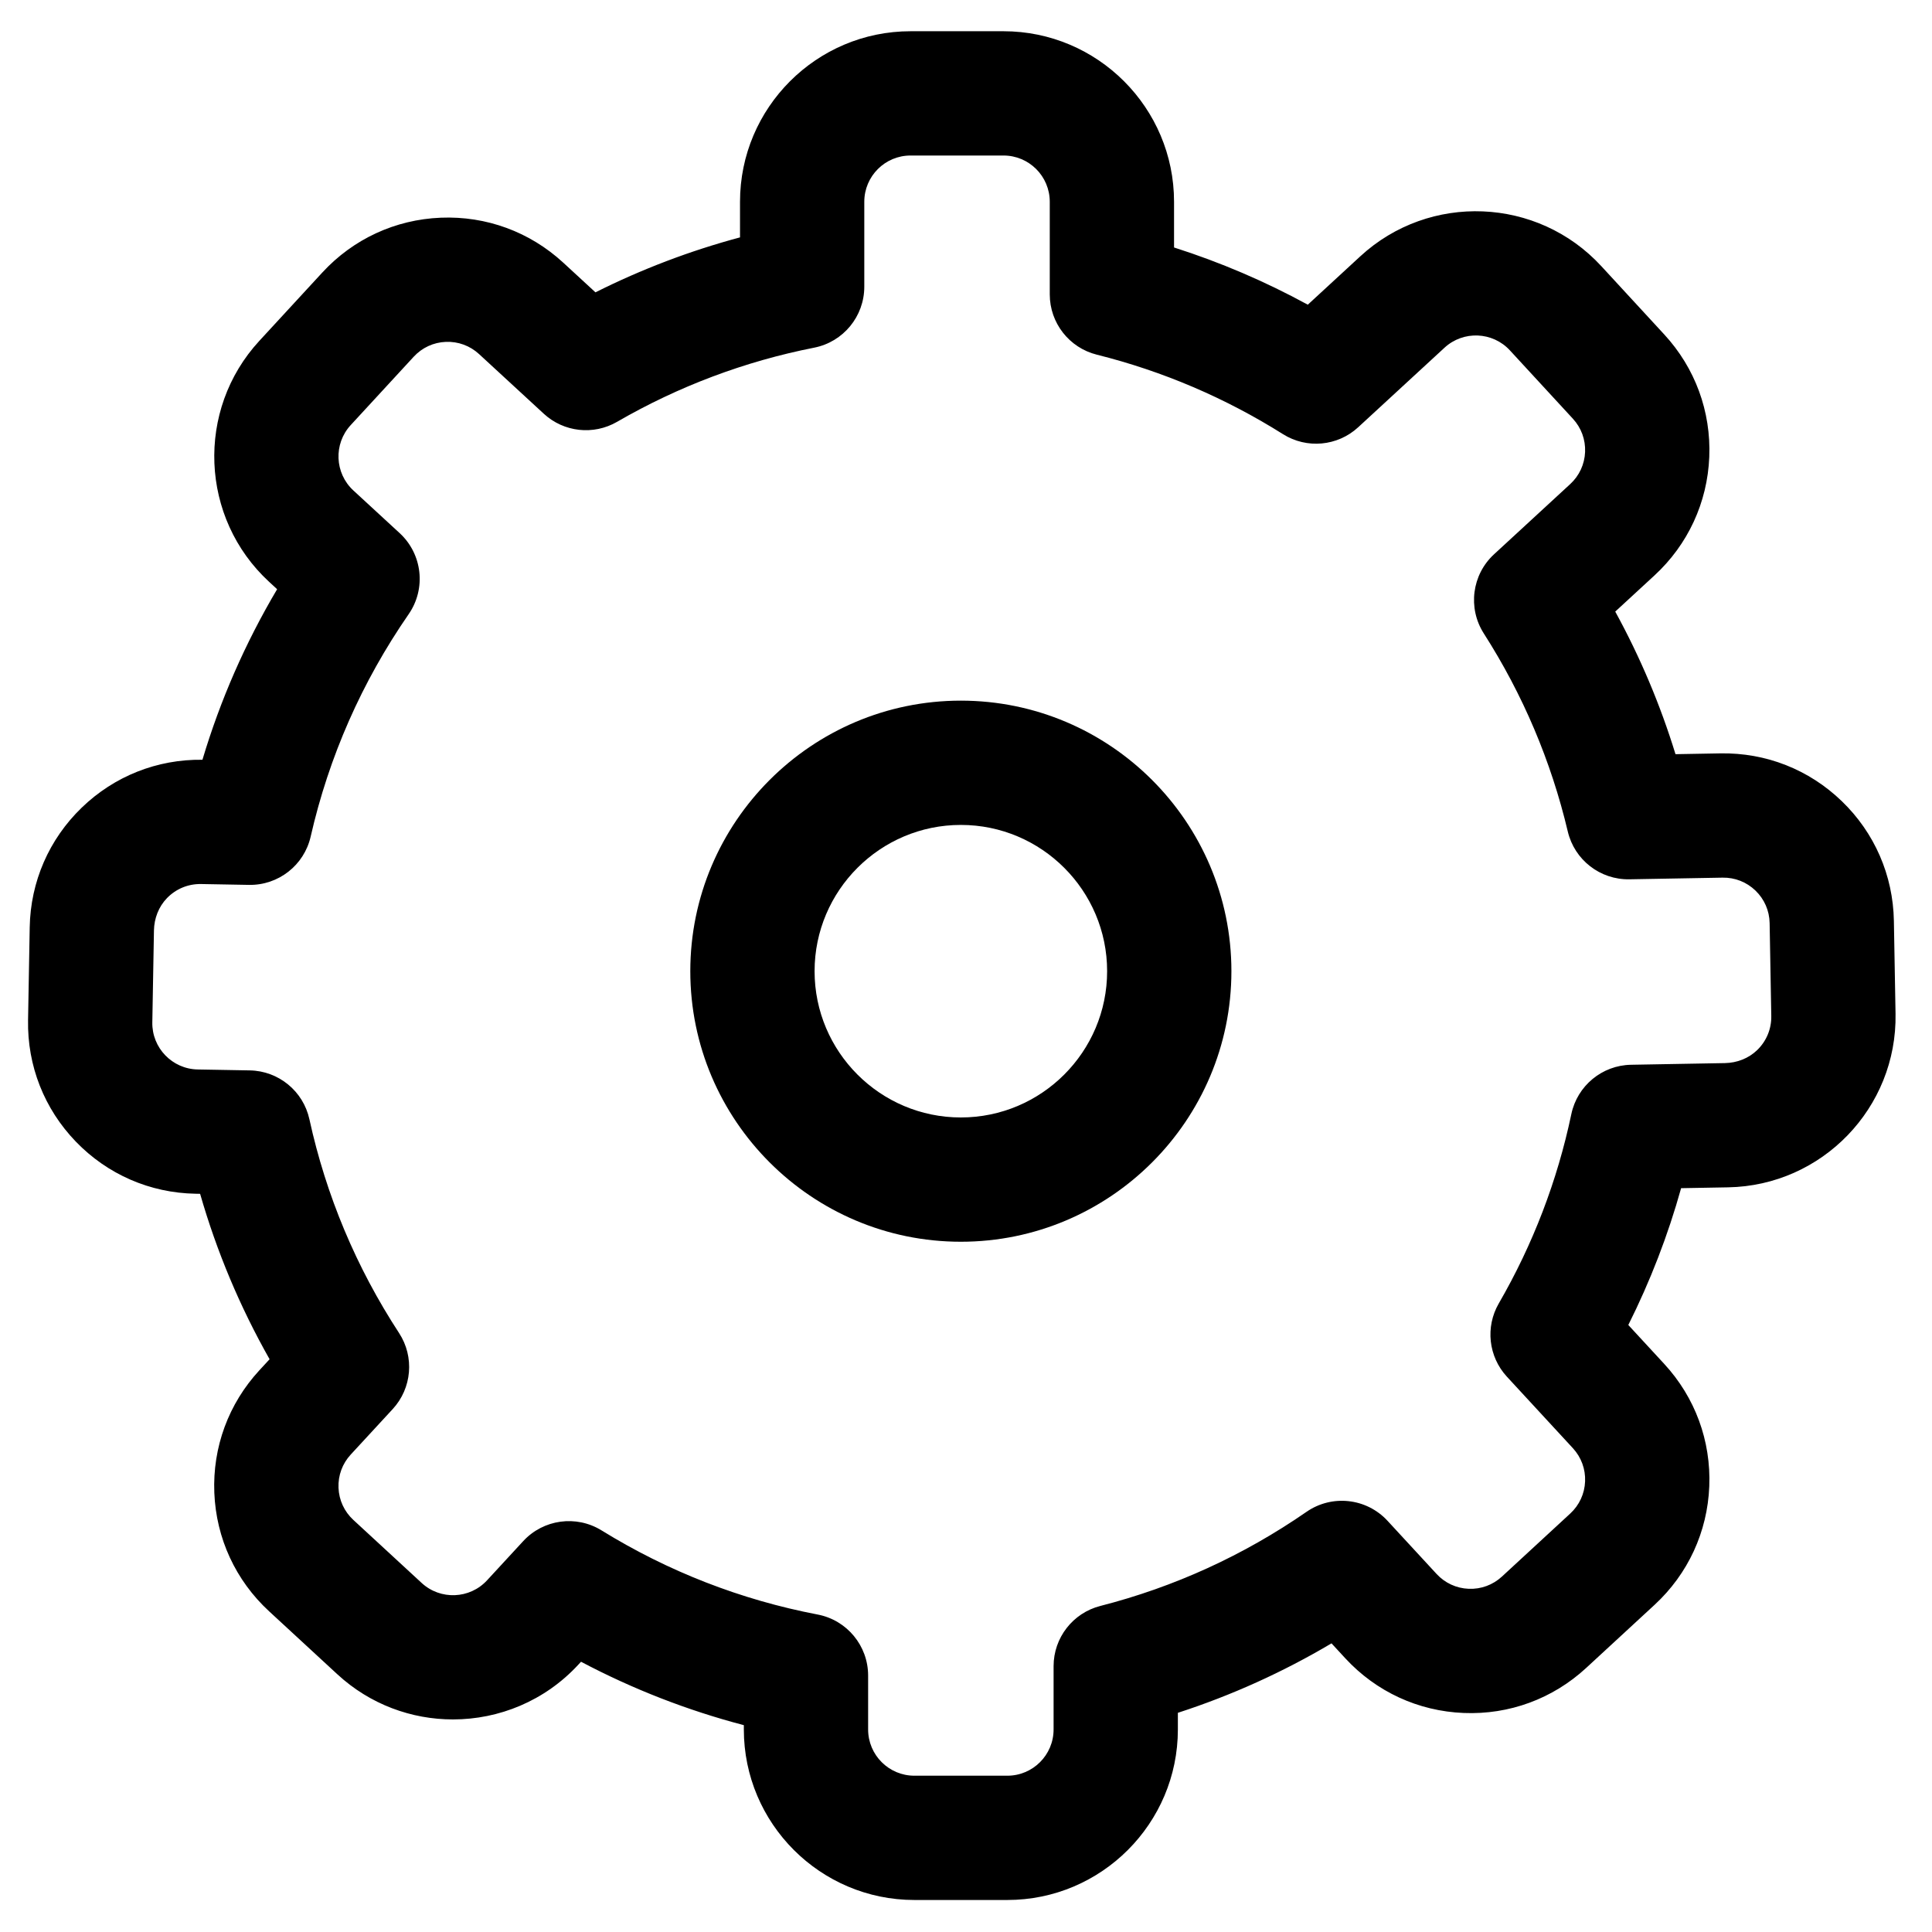
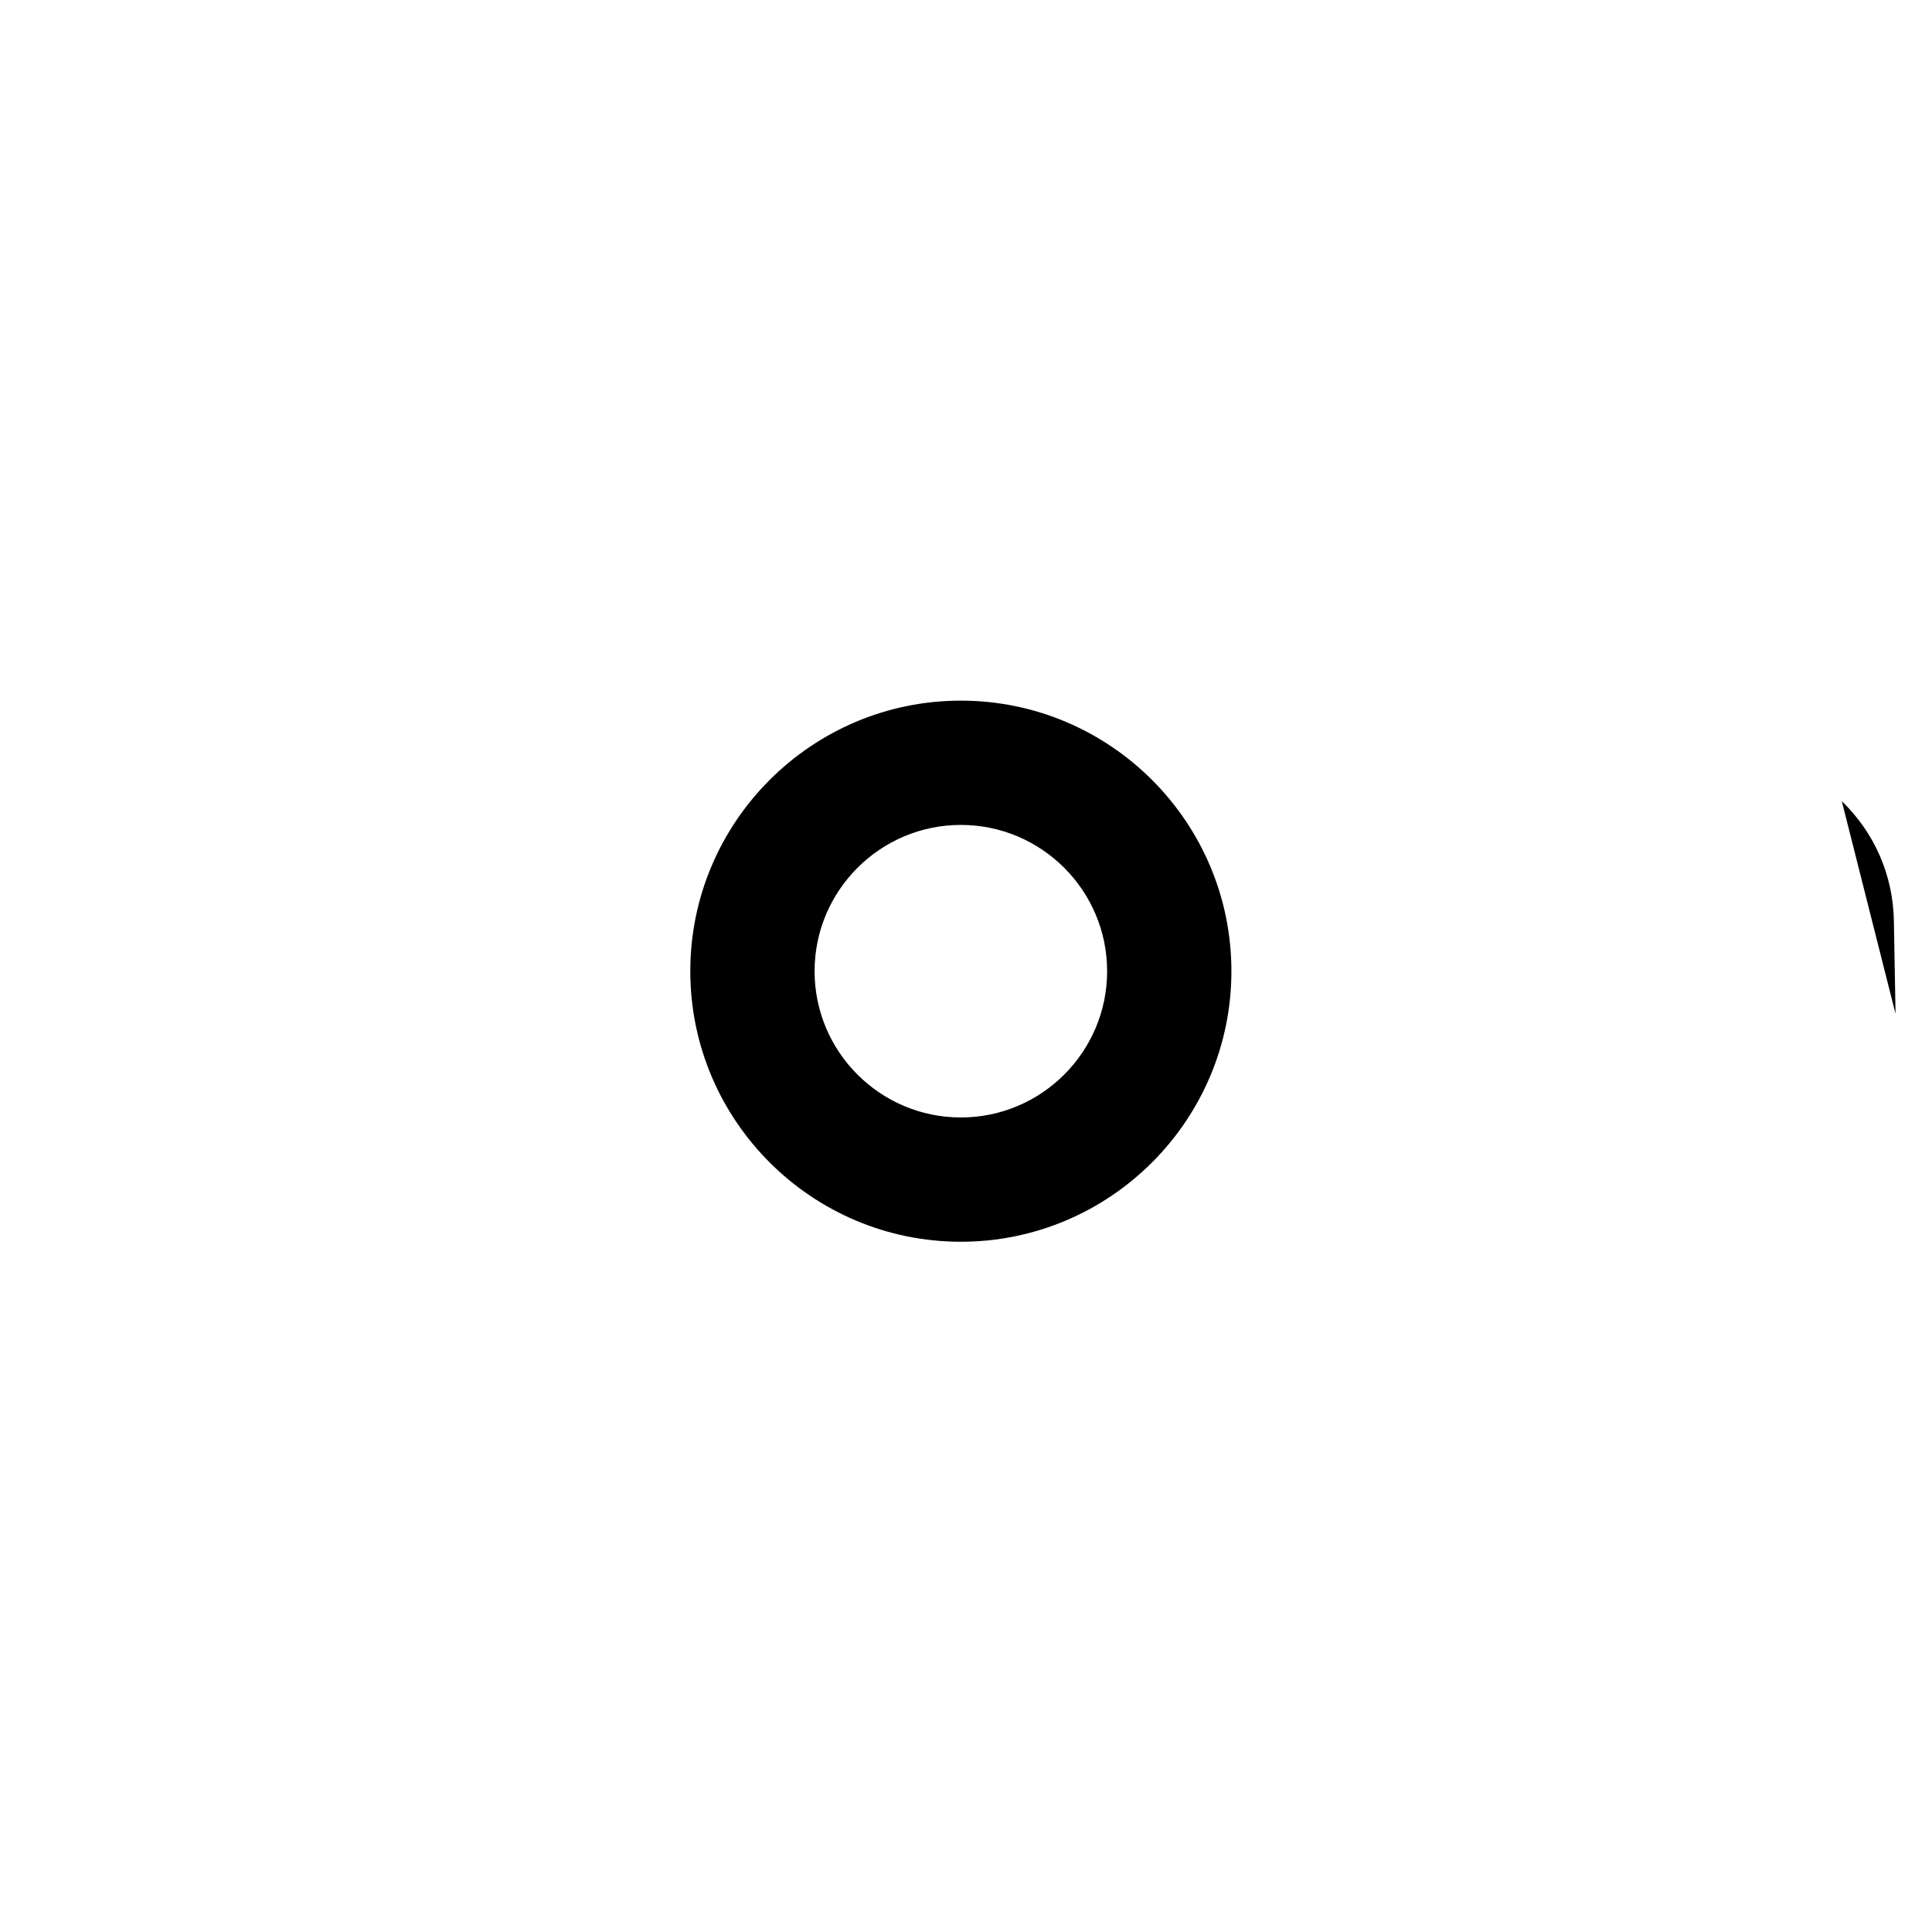
<svg xmlns="http://www.w3.org/2000/svg" t="1525499725559" class="icon" style="" viewBox="0 0 1024 1024" version="1.1" p-id="5783" width="200" height="200">
  <defs>
    <style type="text/css" />
  </defs>
-   <path d="M1004.676 537.33l-0.877-49.259c-0.431-24.141-10.235-46.668-27.609-63.434-17.373-16.765-40.19-25.769-64.376-25.331l-23.767 0.423c-8.057-26.214-18.738-51.494-31.934-75.575l20.776-19.146c17.755-16.363 28.075-38.658 29.06-62.782 0.984-24.124-7.484-47.187-23.846-64.942l-33.386-36.23c-33.775-36.649-91.074-38.99-127.724-5.213l-27.833 25.651c-22.646-12.354-46.356-22.495-70.891-30.322L622.269 106.946c0-49.841-40.549-90.39-90.39-90.39l-49.266 0c-49.841 0-90.39 40.549-90.39 90.39l0 18.87c-26.465 7.092-52.097 16.836-76.618 29.13l-17.052-15.714c-17.755-16.362-40.82-24.829-64.942-23.846-24.124 0.984-46.42 11.305-62.782 29.059l-33.387 36.229c-33.776 36.651-31.437 93.948 5.214 127.724l4.229 3.897c-16.881 28.48-30.129 58.726-39.587 90.395-23.989-0.322-46.672 8.674-63.942 25.338-17.374 16.765-27.179 39.293-27.608 63.433l-0.878 49.258c-0.431 24.14 8.566 47.003 25.332 64.376 16.765 17.374 39.293 27.178 63.433 27.608l2.429 0.044c8.783 30.588 21.105 59.927 36.822 87.677l-5.403 5.853c-16.374 17.744-24.858 40.801-23.888 64.925 0.969 24.125 11.274 46.428 29.017 62.801l36.207 33.411c17.351 16.011 39.332 23.921 61.264 23.92 24.368-0.002 48.674-9.772 66.463-29.05l1.406-1.522c27.445 14.503 56.321 25.749 86.298 33.611l0 2.27c0 49.842 40.549 90.39 90.39 90.39l49.266 0c49.842 0 90.39-40.549 90.39-90.39l0-8.818c28.435-9.227 55.672-21.541 81.431-36.812l7.274 7.882c16.373 17.744 38.676 28.049 62.801 29.018 24.135 0.982 47.184-7.514 64.925-23.887l36.207-33.411c17.744-16.373 28.049-38.677 29.018-62.801 0.969-24.125-7.514-47.183-23.888-64.925l-19.027-20.62c11.645-23.245 21.007-47.498 27.988-72.511l24.888-0.444C965.744 628.427 1005.564 587.162 1004.676 537.33zM931.325 556.585c-4.563 4.414-10.742 6.764-17.09 6.876l-49.752 0.887c-15.358 0.274-28.488 11.128-31.645 26.161l0 0.001c-7.414 35.3-20.35 69.057-38.448 100.333l-0.001 0.001c-7.227 12.488-5.483 28.227 4.302 38.83l34.961 37.887c4.442 4.813 6.742 11.066 6.481 17.61-0.263 6.544-3.058 12.593-7.871 17.034l-36.207 33.411c-4.814 4.441-11.087 6.747-17.611 6.48-6.544-0.263-12.593-3.058-17.034-7.871l-25.994-28.17c-11.131-12.063-29.446-14.087-42.943-4.749l0 0c-33.365 23.084-70.13 39.867-109.278 49.884l0 0c-14.576 3.729-24.771 16.862-24.771 31.907l0 33.546c0 13.541-10.977 24.518-24.518 24.518l-49.265 0c-13.541 0-24.518-10.977-24.518-24.518l0-28.561c0-15.801-11.222-29.376-26.741-32.347l-0.001 0c-40.672-7.789-79.217-22.795-114.564-44.602l-0.001 0c-13.413-8.276-30.809-5.889-41.497 5.694l-19.182 20.787c-9.168 9.936-24.71 10.56-34.645 1.391l-36.207-33.411c-4.813-4.441-7.608-10.491-7.871-17.034-0.262-6.544 2.038-12.797 6.48-17.61l22.234-24.095c10.23-11.087 11.621-27.707 3.374-40.339l0 0c-22.693-34.763-38.679-72.877-47.512-113.285l0-0.001c-3.259-14.907-16.331-25.624-31.588-25.897l-27.593-0.492c-13.517-0.24-24.318-11.432-24.078-24.949l0.868-48.743c0.114-6.361 2.47-12.553 6.897-17.123 4.779-4.932 11.226-7.581 18.062-7.471l25.408 0.453c15.585 0.278 29.23-10.408 32.697-25.605l0-0.001c9.662-42.355 27.137-82.015 51.94-117.878l0-0.001c9.34-13.505 7.306-31.826-4.769-42.953l-24.539-22.614c-9.942-9.162-10.576-24.703-1.415-34.645l33.387-36.229c4.438-4.816 10.486-7.616 17.029-7.882 6.543-0.266 12.798 2.03 17.614 6.469l34.32 31.629c10.605 9.773 26.337 11.51 38.818 4.285l0.001-0.001c32.52-18.824 67.673-32.05 104.48-39.31l0.001 0c15.435-3.044 26.562-16.58 26.562-32.312L458.093 106.946c0-13.54 10.977-24.518 24.518-24.518l49.266 0c13.54 0 24.518 10.977 24.518 24.518l0 49.09c0 15.114 10.287 28.287 24.949 31.952l0.001 0c34.914 8.726 68.11 22.898 98.661 42.124l0.001 0.001c12.588 7.921 28.923 6.422 39.86-3.656l45.764-42.174c9.941-9.162 25.482-8.529 34.645 1.414l33.386 36.23c4.439 4.816 6.735 11.072 6.469 17.614s-3.066 12.591-7.881 17.029l-40.377 37.211c-11.745 10.824-14.032 28.516-5.422 41.971l0 0c20.707 32.361 35.68 67.673 44.506 104.954l0 0.001c3.567 15.069 17.152 25.619 32.636 25.342l49.396-0.88c6.542-0.12 12.75 2.324 17.461 6.872 4.712 4.547 7.372 10.658 7.489 17.205l0 0 0.877 49.26C938.937 545.342 936.269 551.803 931.325 556.585z" p-id="5784" />
+   <path d="M1004.676 537.33l-0.877-49.259c-0.431-24.141-10.235-46.668-27.609-63.434-17.373-16.765-40.1'7-25.769-64.376-25.331l-23.767 0.423c-8.057-26.214-18.738-51.494-31.934-75.575l20.776-19.146c17.755-16.363 28.075-38.658 29.06-62.782 0.984-24.124-7.484-47.187-23.846-64.942l-33.386-36.23c-33.775-36.649-91.074-38.99-127.724-5.213l-27.833 25.651c-22.646-12.354-46.356-22.495-70.891-30.322L622.269 106.946c0-49.841-40.549-90.39-90.39-90.39l-49.266 0c-49.841 0-90.39 40.549-90.39 90.39l0 18.87c-26.465 7.092-52.097 16.836-76.618 29.13l-17.052-15.714c-17.755-16.362-40.82-24.829-64.942-23.846-24.124 0.984-46.42 11.305-62.782 29.059l-33.387 36.229c-33.776 36.651-31.437 93.948 5.214 127.724l4.229 3.897c-16.881 28.48-30.129 58.726-39.587 90.395-23.989-0.322-46.672 8.674-63.942 25.338-17.374 16.765-27.179 39.293-27.608 63.433l-0.878 49.258c-0.431 24.14 8.566 47.003 25.332 64.376 16.765 17.374 39.293 27.178 63.433 27.608l2.429 0.044c8.783 30.588 21.105 59.927 36.822 87.677l-5.403 5.853c-16.374 17.744-24.858 40.801-23.888 64.925 0.969 24.125 11.274 46.428 29.017 62.801l36.207 33.411c17.351 16.011 39.332 23.921 61.264 23.92 24.368-0.002 48.674-9.772 66.463-29.05l1.406-1.522c27.445 14.503 56.321 25.749 86.298 33.611l0 2.27c0 49.842 40.549 90.39 90.39 90.39l49.266 0c49.842 0 90.39-40.549 90.39-90.39l0-8.818c28.435-9.227 55.672-21.541 81.431-36.812l7.274 7.882c16.373 17.744 38.676 28.049 62.801 29.018 24.135 0.982 47.184-7.514 64.925-23.887l36.207-33.411c17.744-16.373 28.049-38.677 29.018-62.801 0.969-24.125-7.514-47.183-23.888-64.925l-19.027-20.62c11.645-23.245 21.007-47.498 27.988-72.511l24.888-0.444C965.744 628.427 1005.564 587.162 1004.676 537.33zM931.325 556.585c-4.563 4.414-10.742 6.764-17.09 6.876l-49.752 0.887c-15.358 0.274-28.488 11.128-31.645 26.161l0 0.001c-7.414 35.3-20.35 69.057-38.448 100.333l-0.001 0.001c-7.227 12.488-5.483 28.227 4.302 38.83l34.961 37.887c4.442 4.813 6.742 11.066 6.481 17.61-0.263 6.544-3.058 12.593-7.871 17.034l-36.207 33.411c-4.814 4.441-11.087 6.747-17.611 6.48-6.544-0.263-12.593-3.058-17.034-7.871l-25.994-28.17c-11.131-12.063-29.446-14.087-42.943-4.749l0 0c-33.365 23.084-70.13 39.867-109.278 49.884l0 0c-14.576 3.729-24.771 16.862-24.771 31.907l0 33.546c0 13.541-10.977 24.518-24.518 24.518l-49.265 0c-13.541 0-24.518-10.977-24.518-24.518l0-28.561c0-15.801-11.222-29.376-26.741-32.347l-0.001 0c-40.672-7.789-79.217-22.795-114.564-44.602l-0.001 0c-13.413-8.276-30.809-5.889-41.497 5.694l-19.182 20.787c-9.168 9.936-24.71 10.56-34.645 1.391l-36.207-33.411c-4.813-4.441-7.608-10.491-7.871-17.034-0.262-6.544 2.038-12.797 6.48-17.61l22.234-24.095c10.23-11.087 11.621-27.707 3.374-40.339l0 0c-22.693-34.763-38.679-72.877-47.512-113.285l0-0.001c-3.259-14.907-16.331-25.624-31.588-25.897l-27.593-0.492c-13.517-0.24-24.318-11.432-24.078-24.949l0.868-48.743c0.114-6.361 2.47-12.553 6.897-17.123 4.779-4.932 11.226-7.581 18.062-7.471l25.408 0.453c15.585 0.278 29.23-10.408 32.697-25.605l0-0.001c9.662-42.355 27.137-82.015 51.94-117.878l0-0.001c9.34-13.505 7.306-31.826-4.769-42.953l-24.539-22.614c-9.942-9.162-10.576-24.703-1.415-34.645l33.387-36.229c4.438-4.816 10.486-7.616 17.029-7.882 6.543-0.266 12.798 2.03 17.614 6.469l34.32 31.629c10.605 9.773 26.337 11.51 38.818 4.285l0.001-0.001c32.52-18.824 67.673-32.05 104.48-39.31l0.001 0c15.435-3.044 26.562-16.58 26.562-32.312L458.093 106.946c0-13.54 10.977-24.518 24.518-24.518l49.266 0c13.54 0 24.518 10.977 24.518 24.518l0 49.09c0 15.114 10.287 28.287 24.949 31.952l0.001 0c34.914 8.726 68.11 22.898 98.661 42.124l0.001 0.001c12.588 7.921 28.923 6.422 39.86-3.656l45.764-42.174c9.941-9.162 25.482-8.529 34.645 1.414l33.386 36.23c4.439 4.816 6.735 11.072 6.469 17.614s-3.066 12.591-7.881 17.029l-40.377 37.211c-11.745 10.824-14.032 28.516-5.422 41.971l0 0c20.707 32.361 35.68 67.673 44.506 104.954l0 0.001c3.567 15.069 17.152 25.619 32.636 25.342l49.396-0.88c6.542-0.12 12.75 2.324 17.461 6.872 4.712 4.547 7.372 10.658 7.489 17.205l0 0 0.877 49.26C938.937 545.342 936.269 551.803 931.325 556.585z" p-id="5784" />
  <path d="M509.272 371.355c-79.07 0-143.398 64.329-143.398 143.398s64.329 143.398 143.398 143.398 143.398-64.329 143.398-143.398S588.342 371.355 509.272 371.355zM509.272 592.279c-42.748 0-77.526-34.777-77.526-77.526 0-42.748 34.778-77.526 77.526-77.526 42.749 0 77.526 34.778 77.526 77.526C586.798 557.502 552.02 592.279 509.272 592.279z" p-id="5785" />
</svg>
